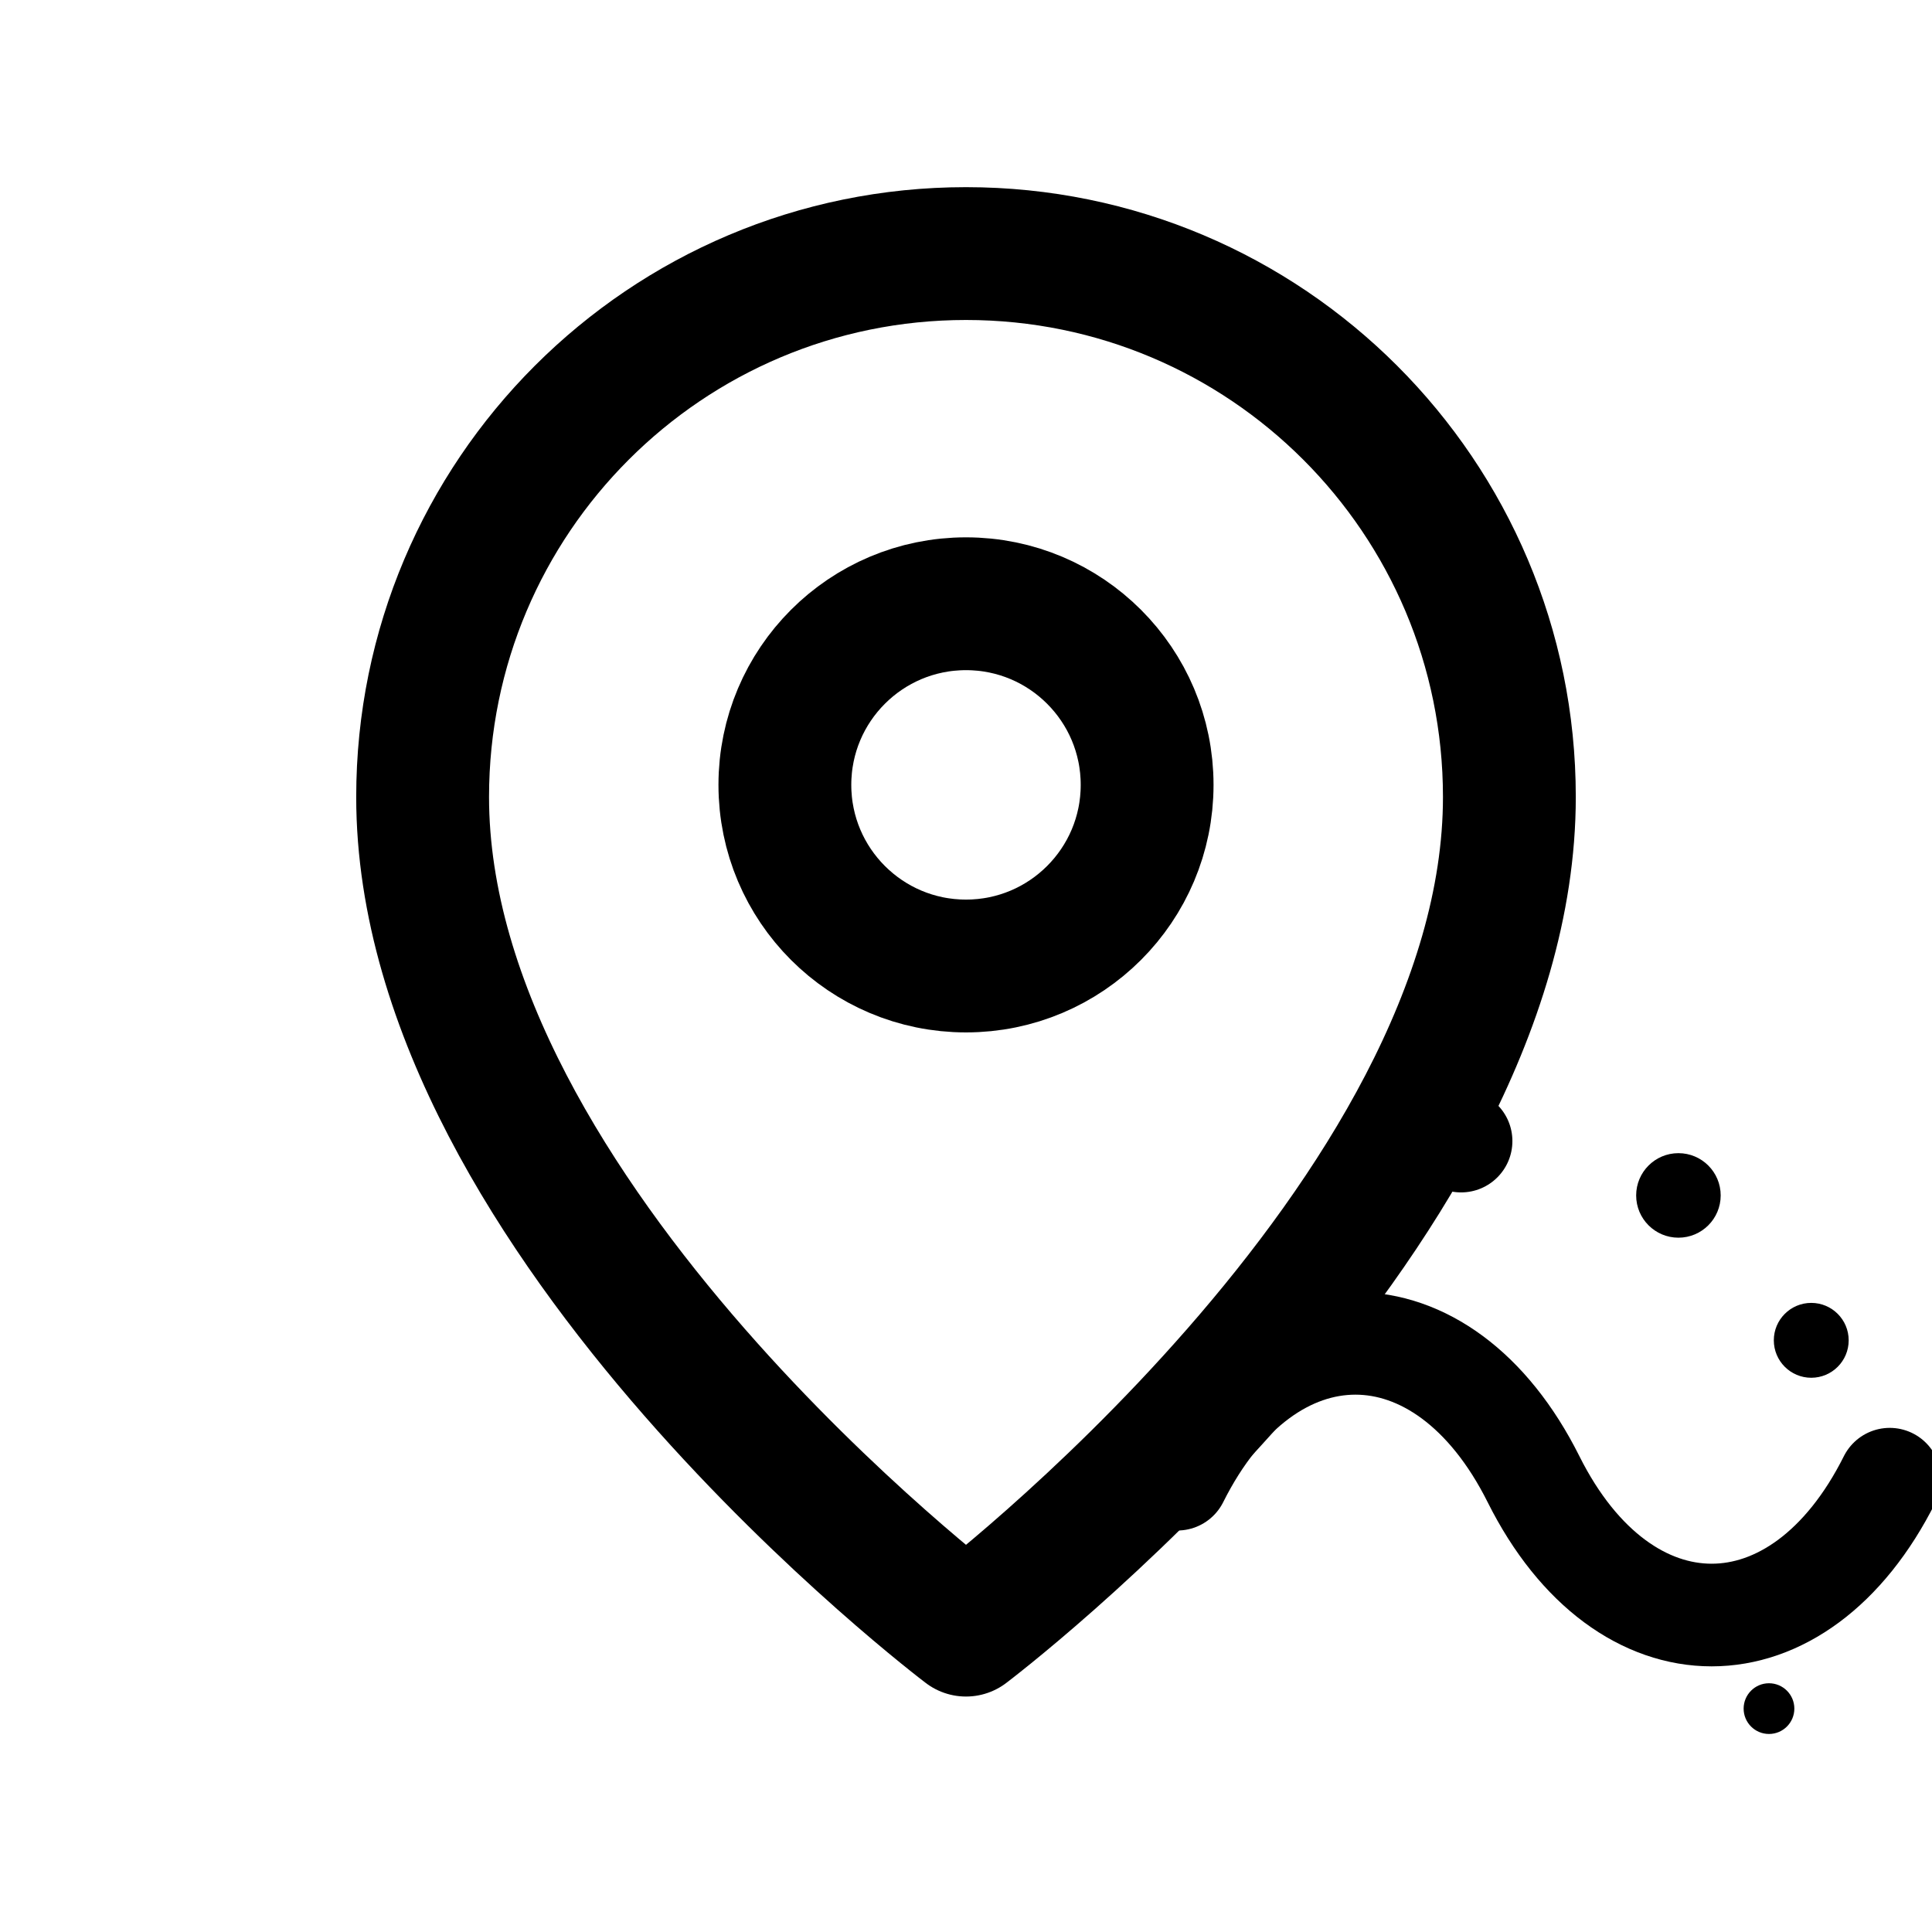
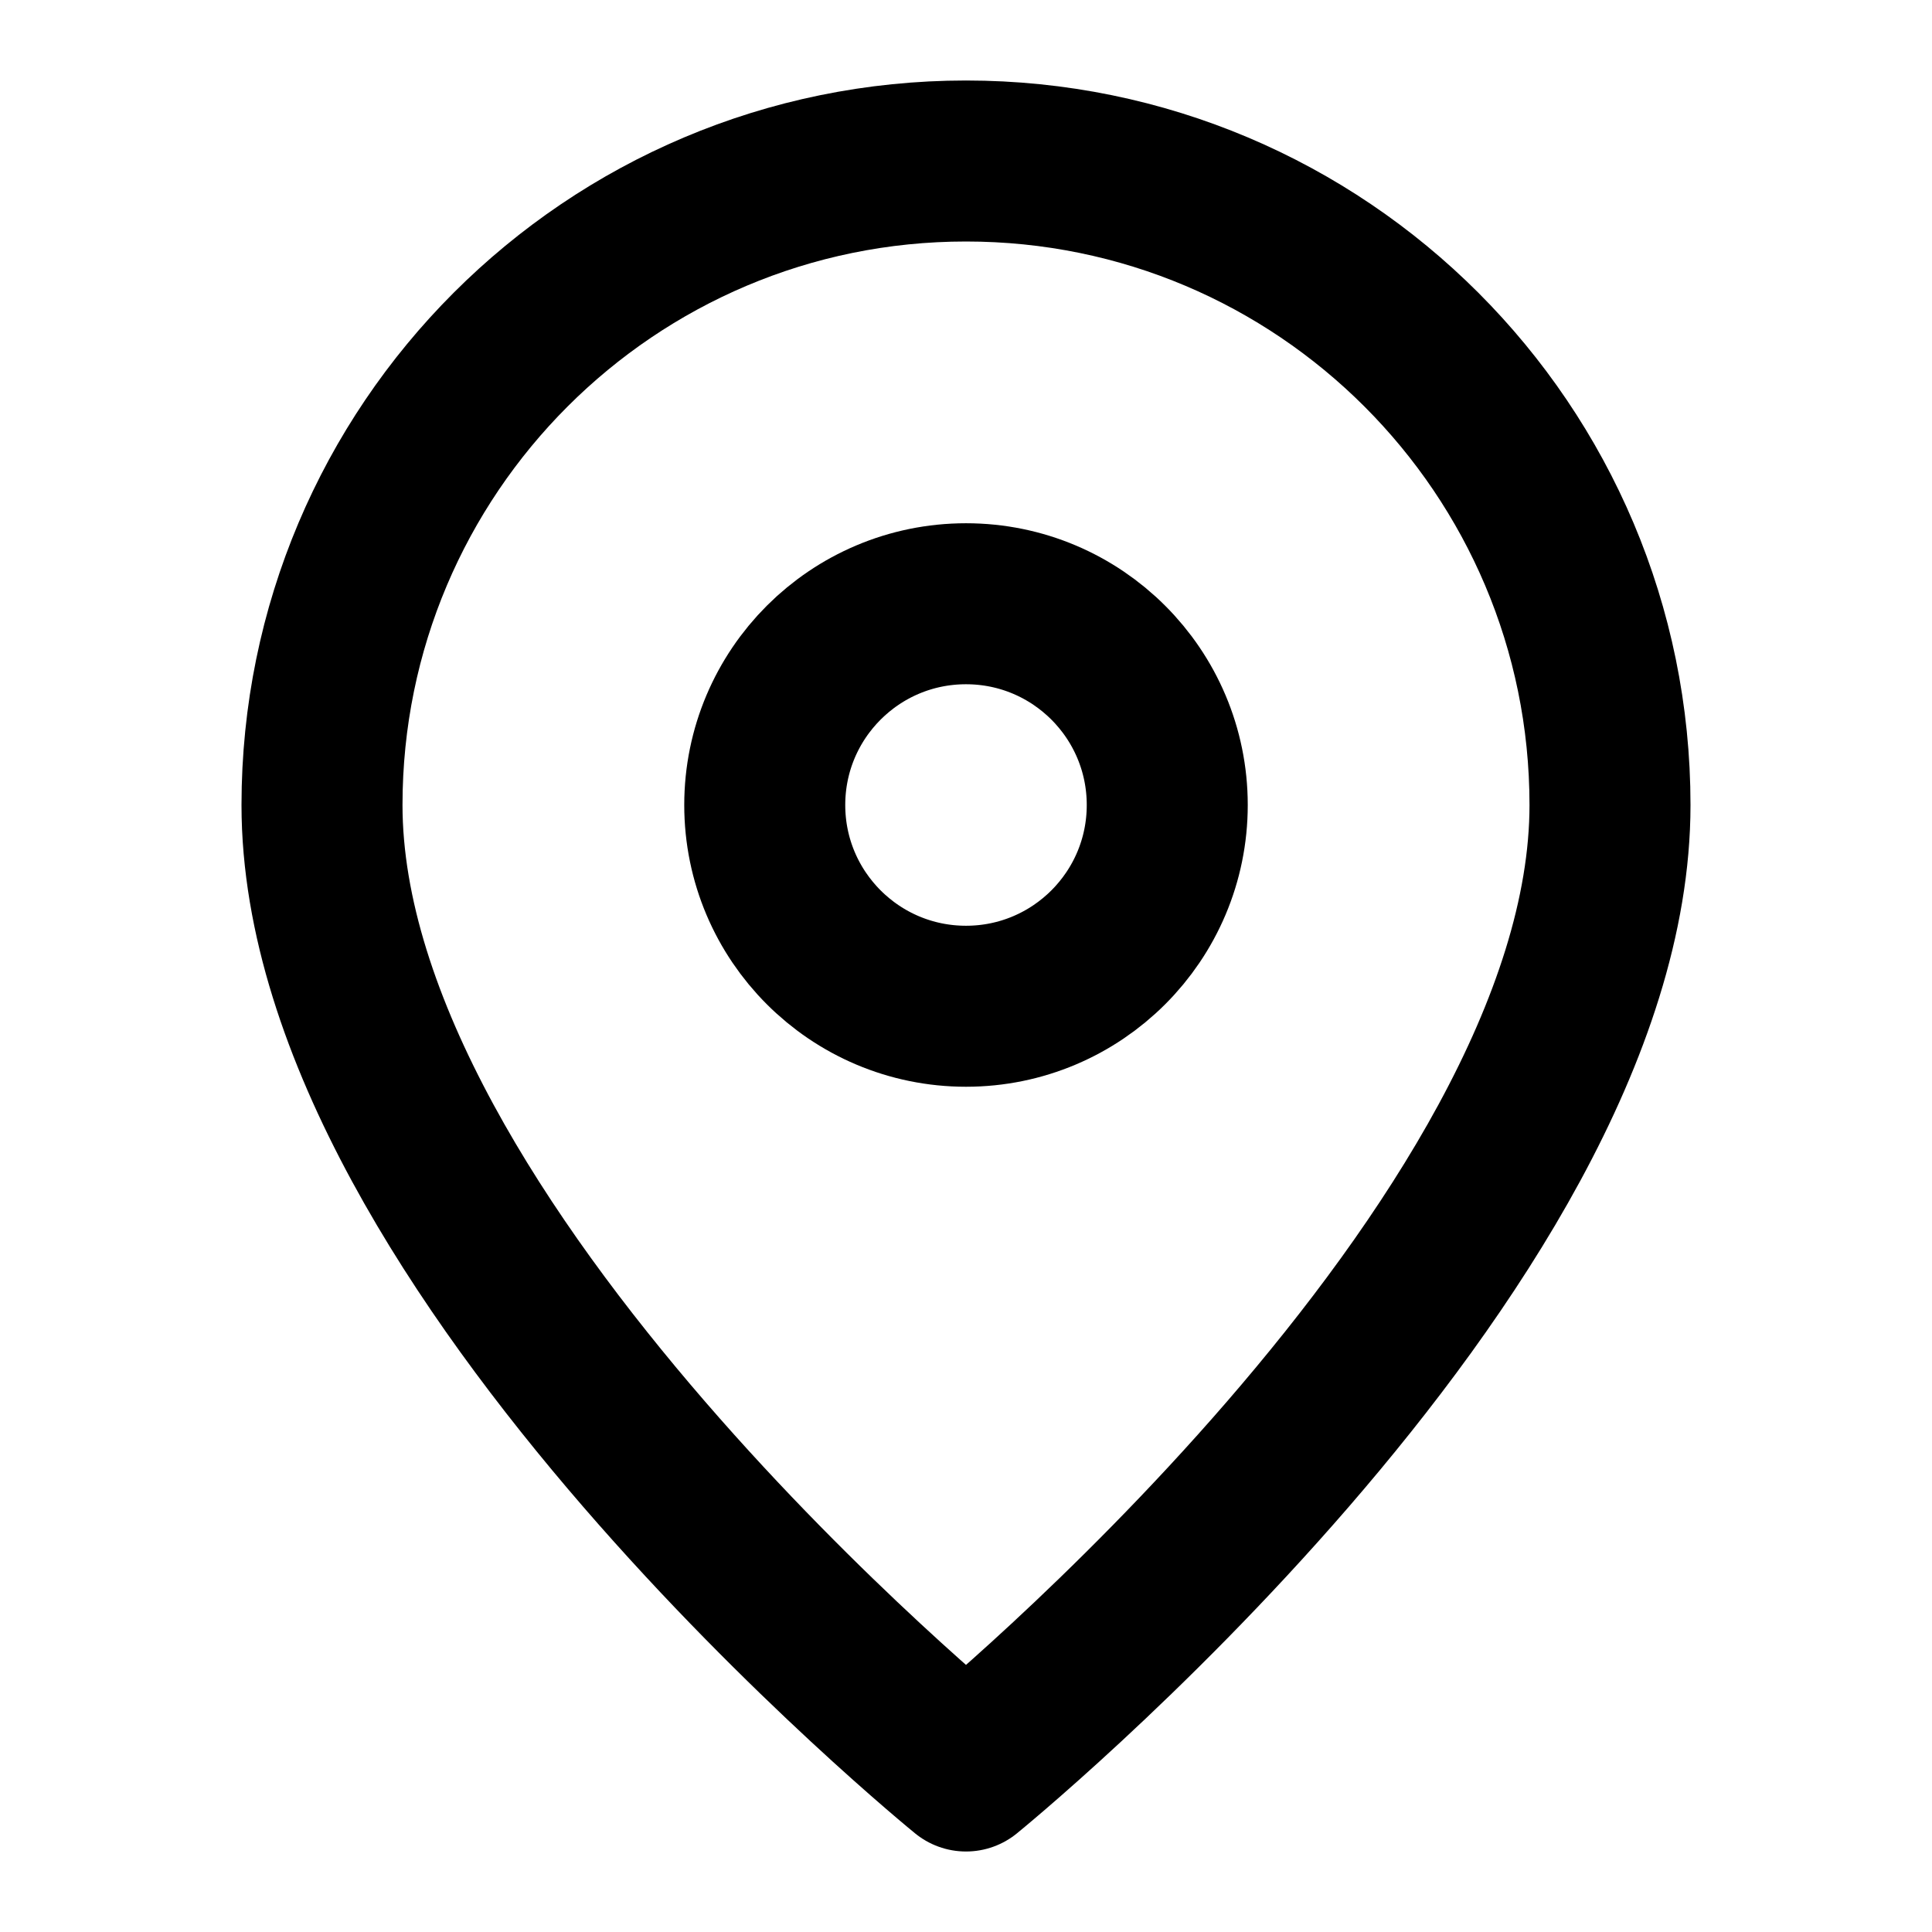
- <svg xmlns="http://www.w3.org/2000/svg" viewBox="0 0 32 32" fill="none" stroke="#000" stroke-width="2.2" stroke-linecap="round" stroke-linejoin="round" role="img" aria-labelledby="title desc">
-   <path d="M25 13.2c0 7-9 13.8-9 13.8S7 20.2 7 13.2a9 9 0 1 1 18 0Z" />
-   <circle cx="16" cy="13" r="3" />
-   <g id="binzeo-signature" stroke="#000" fill="none" stroke-linecap="round" stroke-linejoin="round">
-     <path d="M19.5 24.5c1.5-3 4.4-3 5.9 0s4.4 3 5.9 0" stroke-width="1.7" />
-     <g fill="#000" stroke="none">
-       <circle cx="24.2" cy="18.9" r=".85" />
-       <circle cx="27.8" cy="19.8" r=".7" />
-       <circle cx="30" cy="22.2" r=".62" />
-       <circle cx="30.4" cy="25.4" r=".5" />
-       <circle cx="29.3" cy="28.3" r=".42" />
-     </g>
-   </g>
+ <svg xmlns="http://www.w3.org/2000/svg" viewBox="0 0 24 24" fill="none" stroke="#000000" stroke-width="2" stroke-linecap="round" stroke-linejoin="round" role="img" aria-label="location icon">
+   <path d="M20 10c0 5.5-8 12-8 12S4 15.5 4 10a8 8 0 1 1 16 0Z" />
+   <circle cx="12" cy="10" r="2.5" />
</svg>
